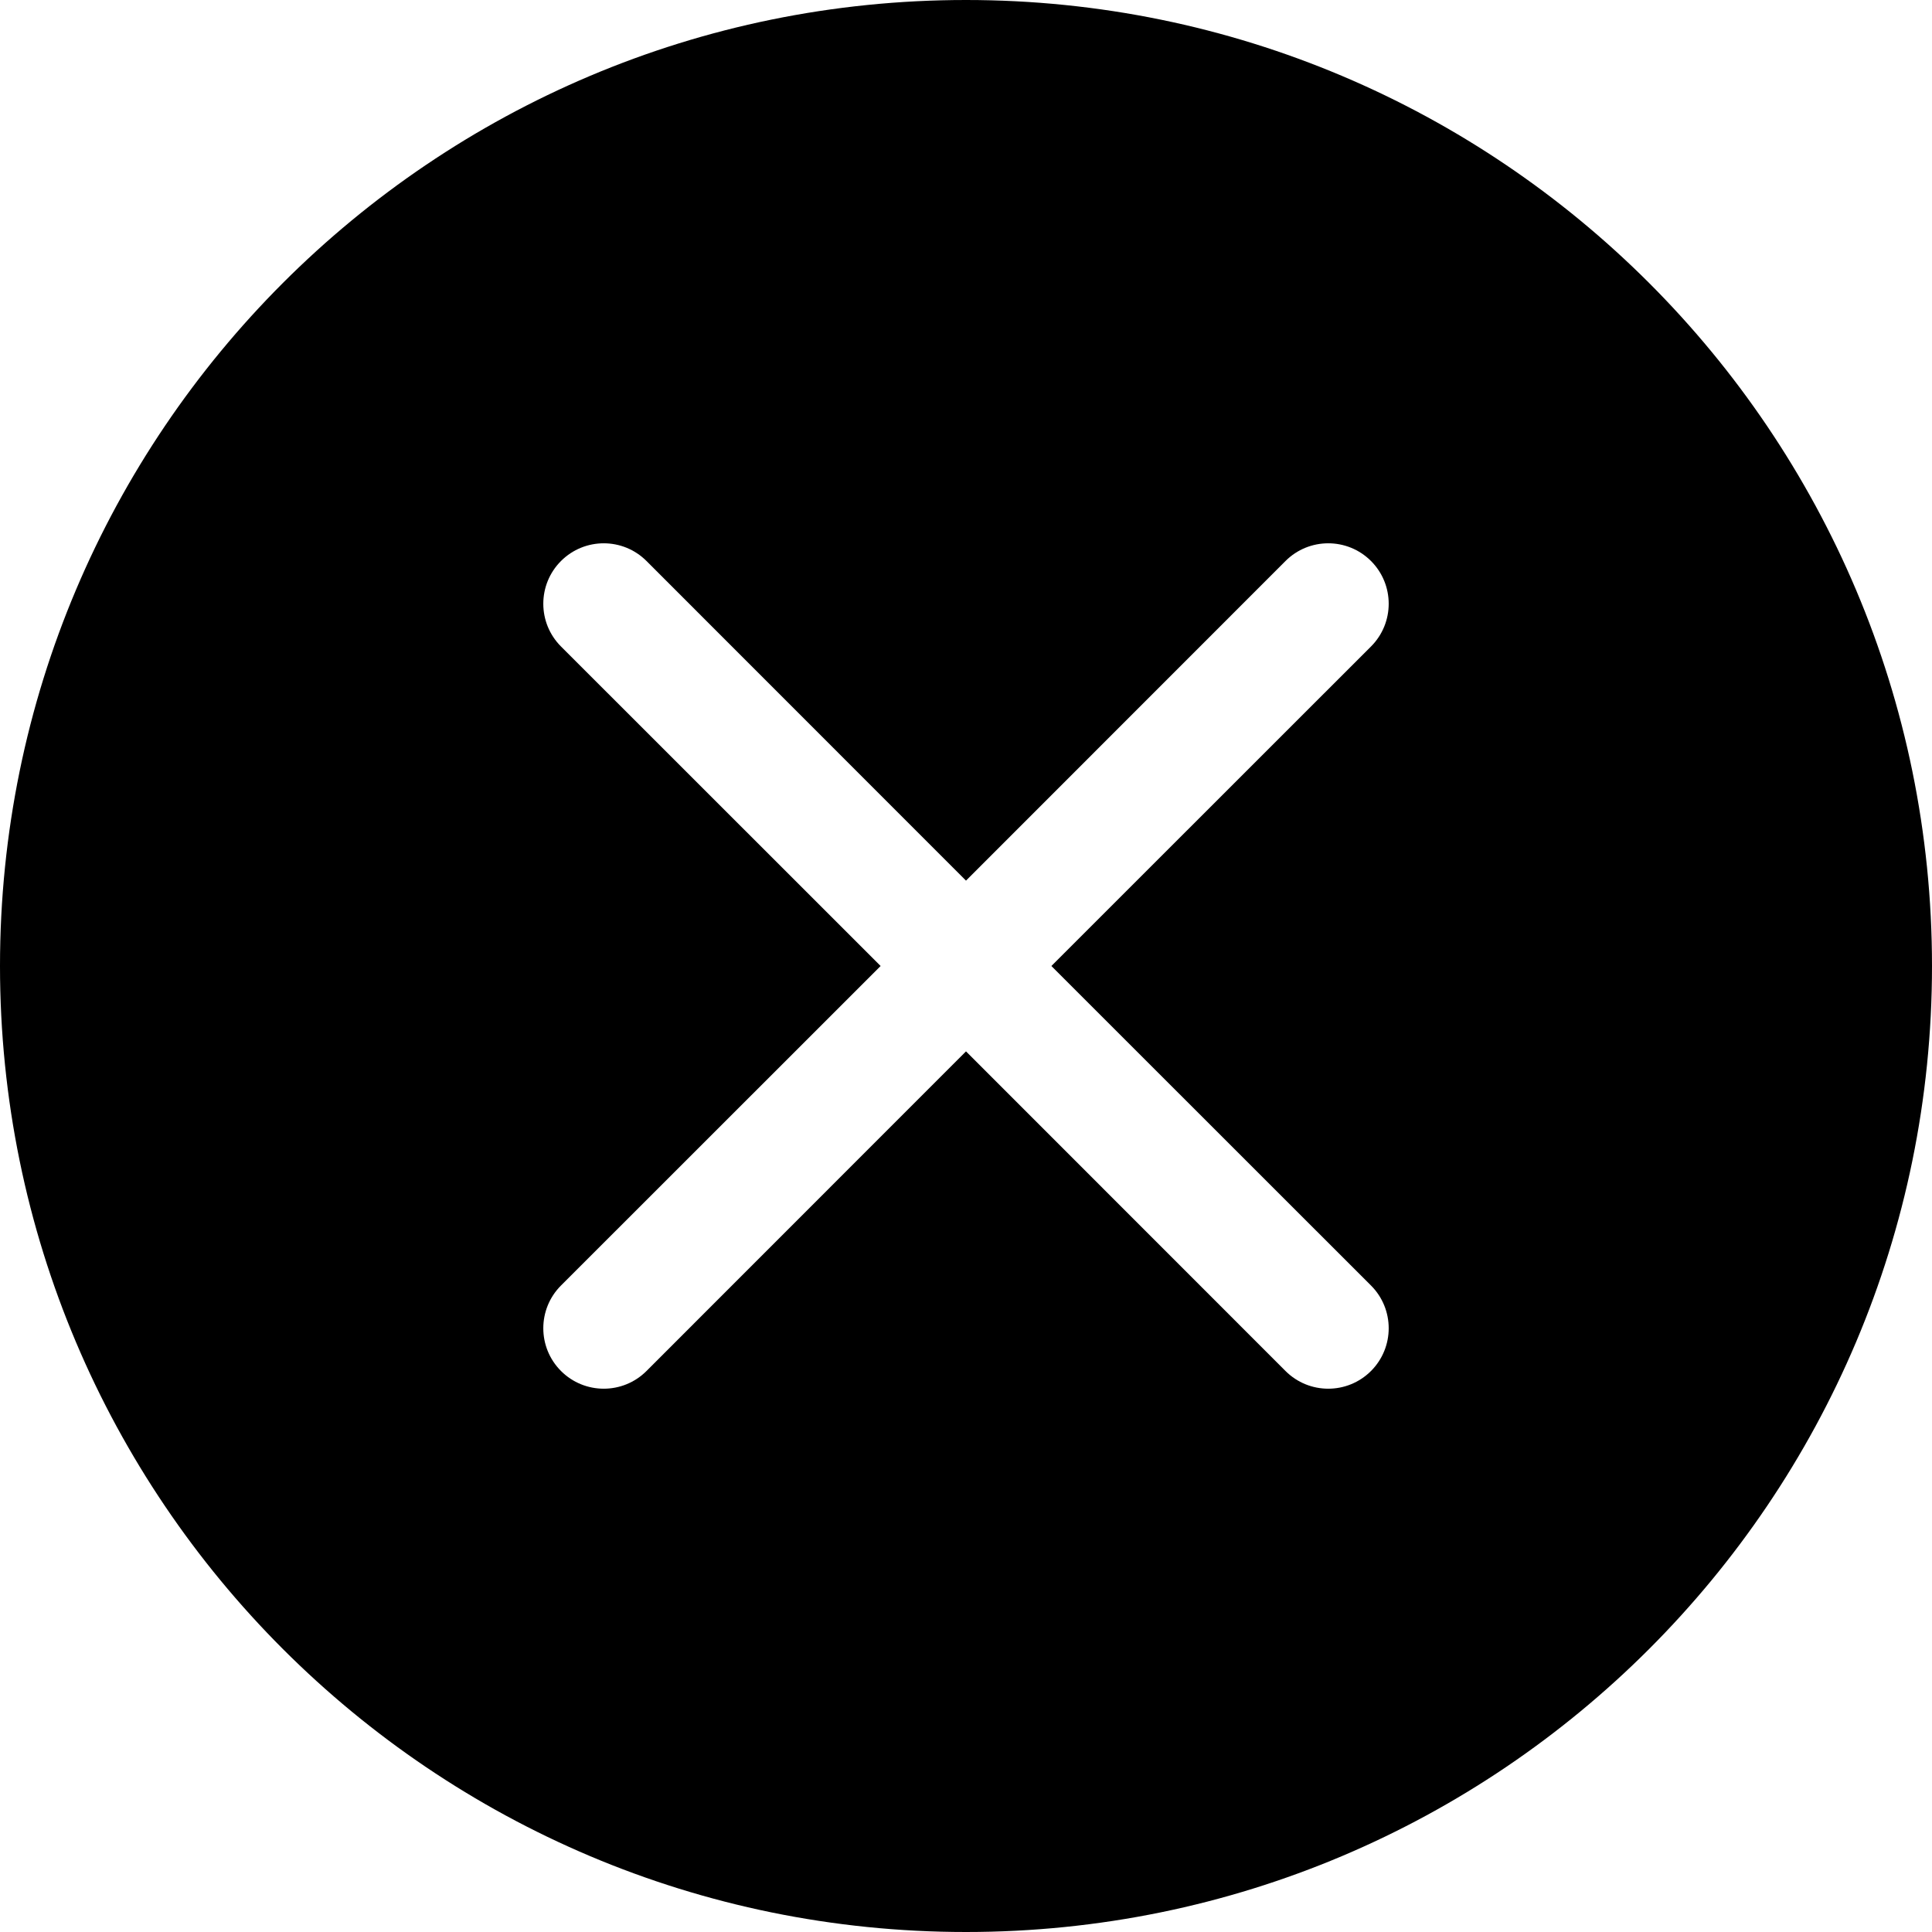
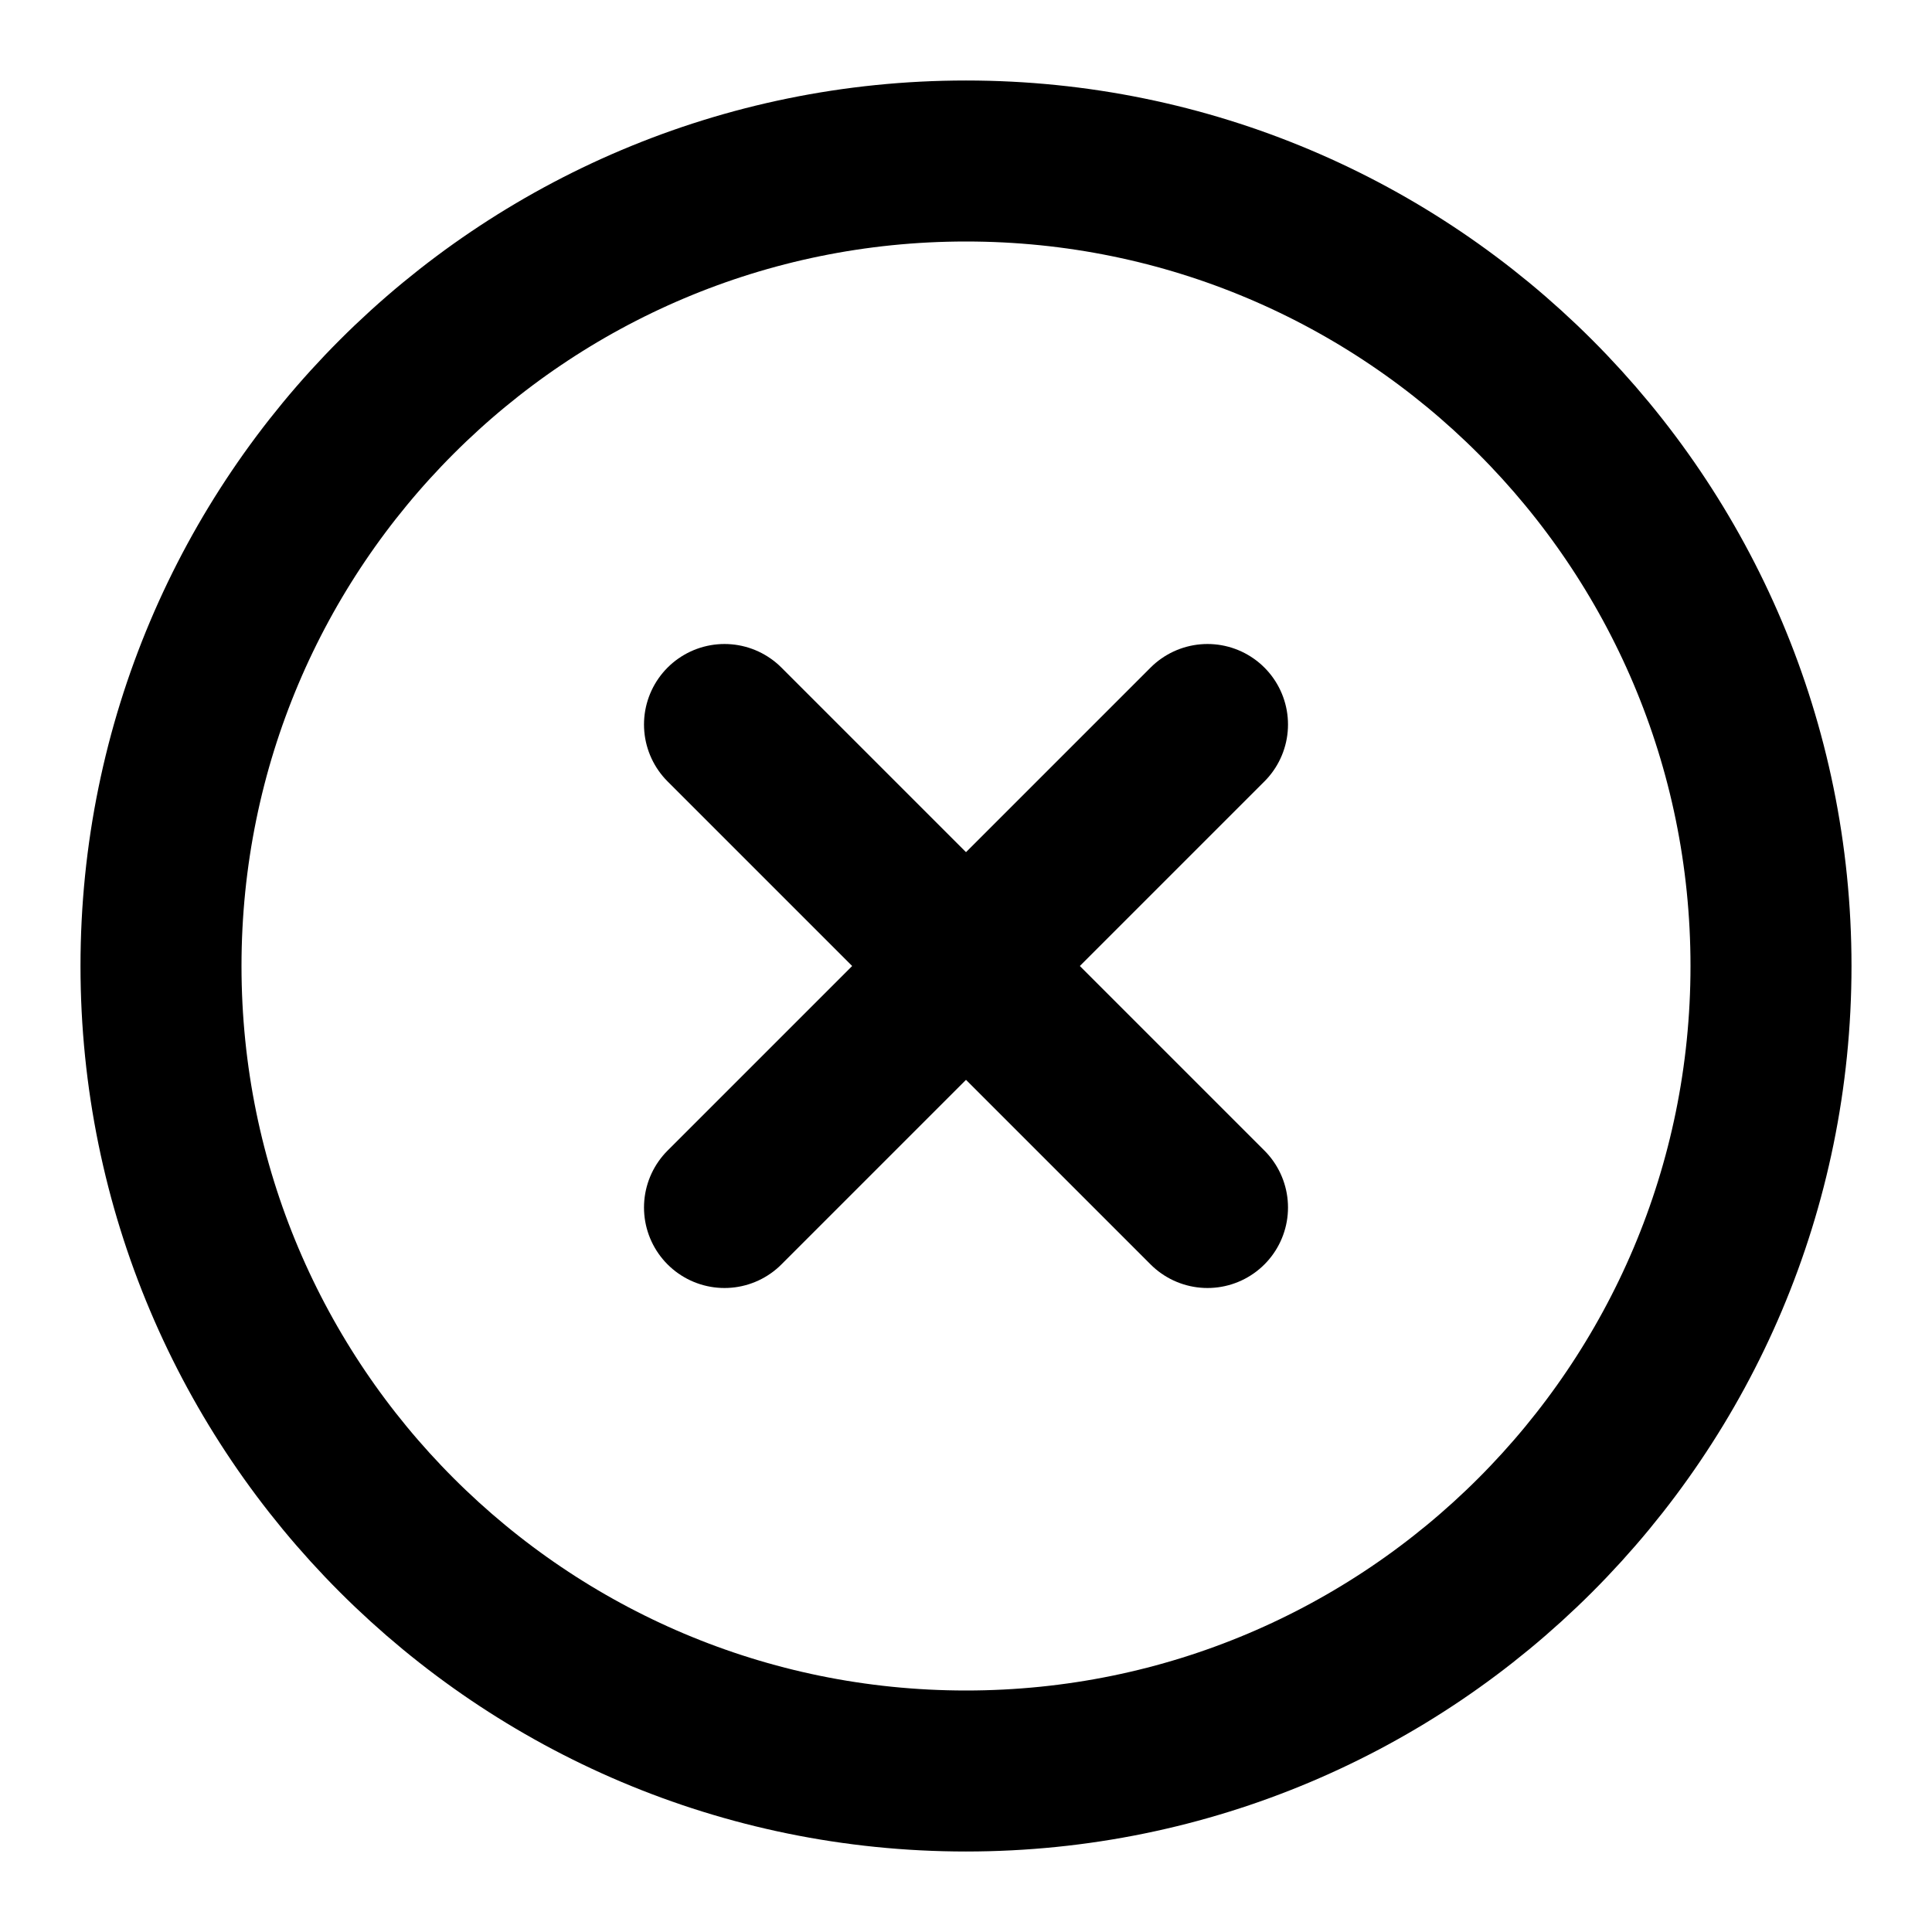
- <svg xmlns="http://www.w3.org/2000/svg" width="16" height="16" fill="currentColor" class="bi bi-x-circle-fill" viewBox="0 0 16 16">
-   <path d="M16 8A8 8 0 1 1 0 8a8 8 0 0 1 16 0M5.354 4.646a.5.5 0 1 0-.708.708L7.293 8l-2.647 2.646a.5.5 0 0 0 .708.708L8 8.707l2.646 2.647a.5.5 0 0 0 .708-.708L8.707 8l2.647-2.646a.5.5 0 0 0-.708-.708L8 7.293z" />
+ <svg xmlns="http://www.w3.org/2000/svg" class="lucide lucide-circle-x" width="24" height="24" viewBox="0 0 24 24" fill="none" stroke="currentColor" stroke-width="2" stroke-linecap="round" stroke-linejoin="round">
+   <circle cx="12" cy="12" r="10" />
+   <path d="m15 9-6 6" />
+   <path d="m9 9 6 6" />
</svg>
